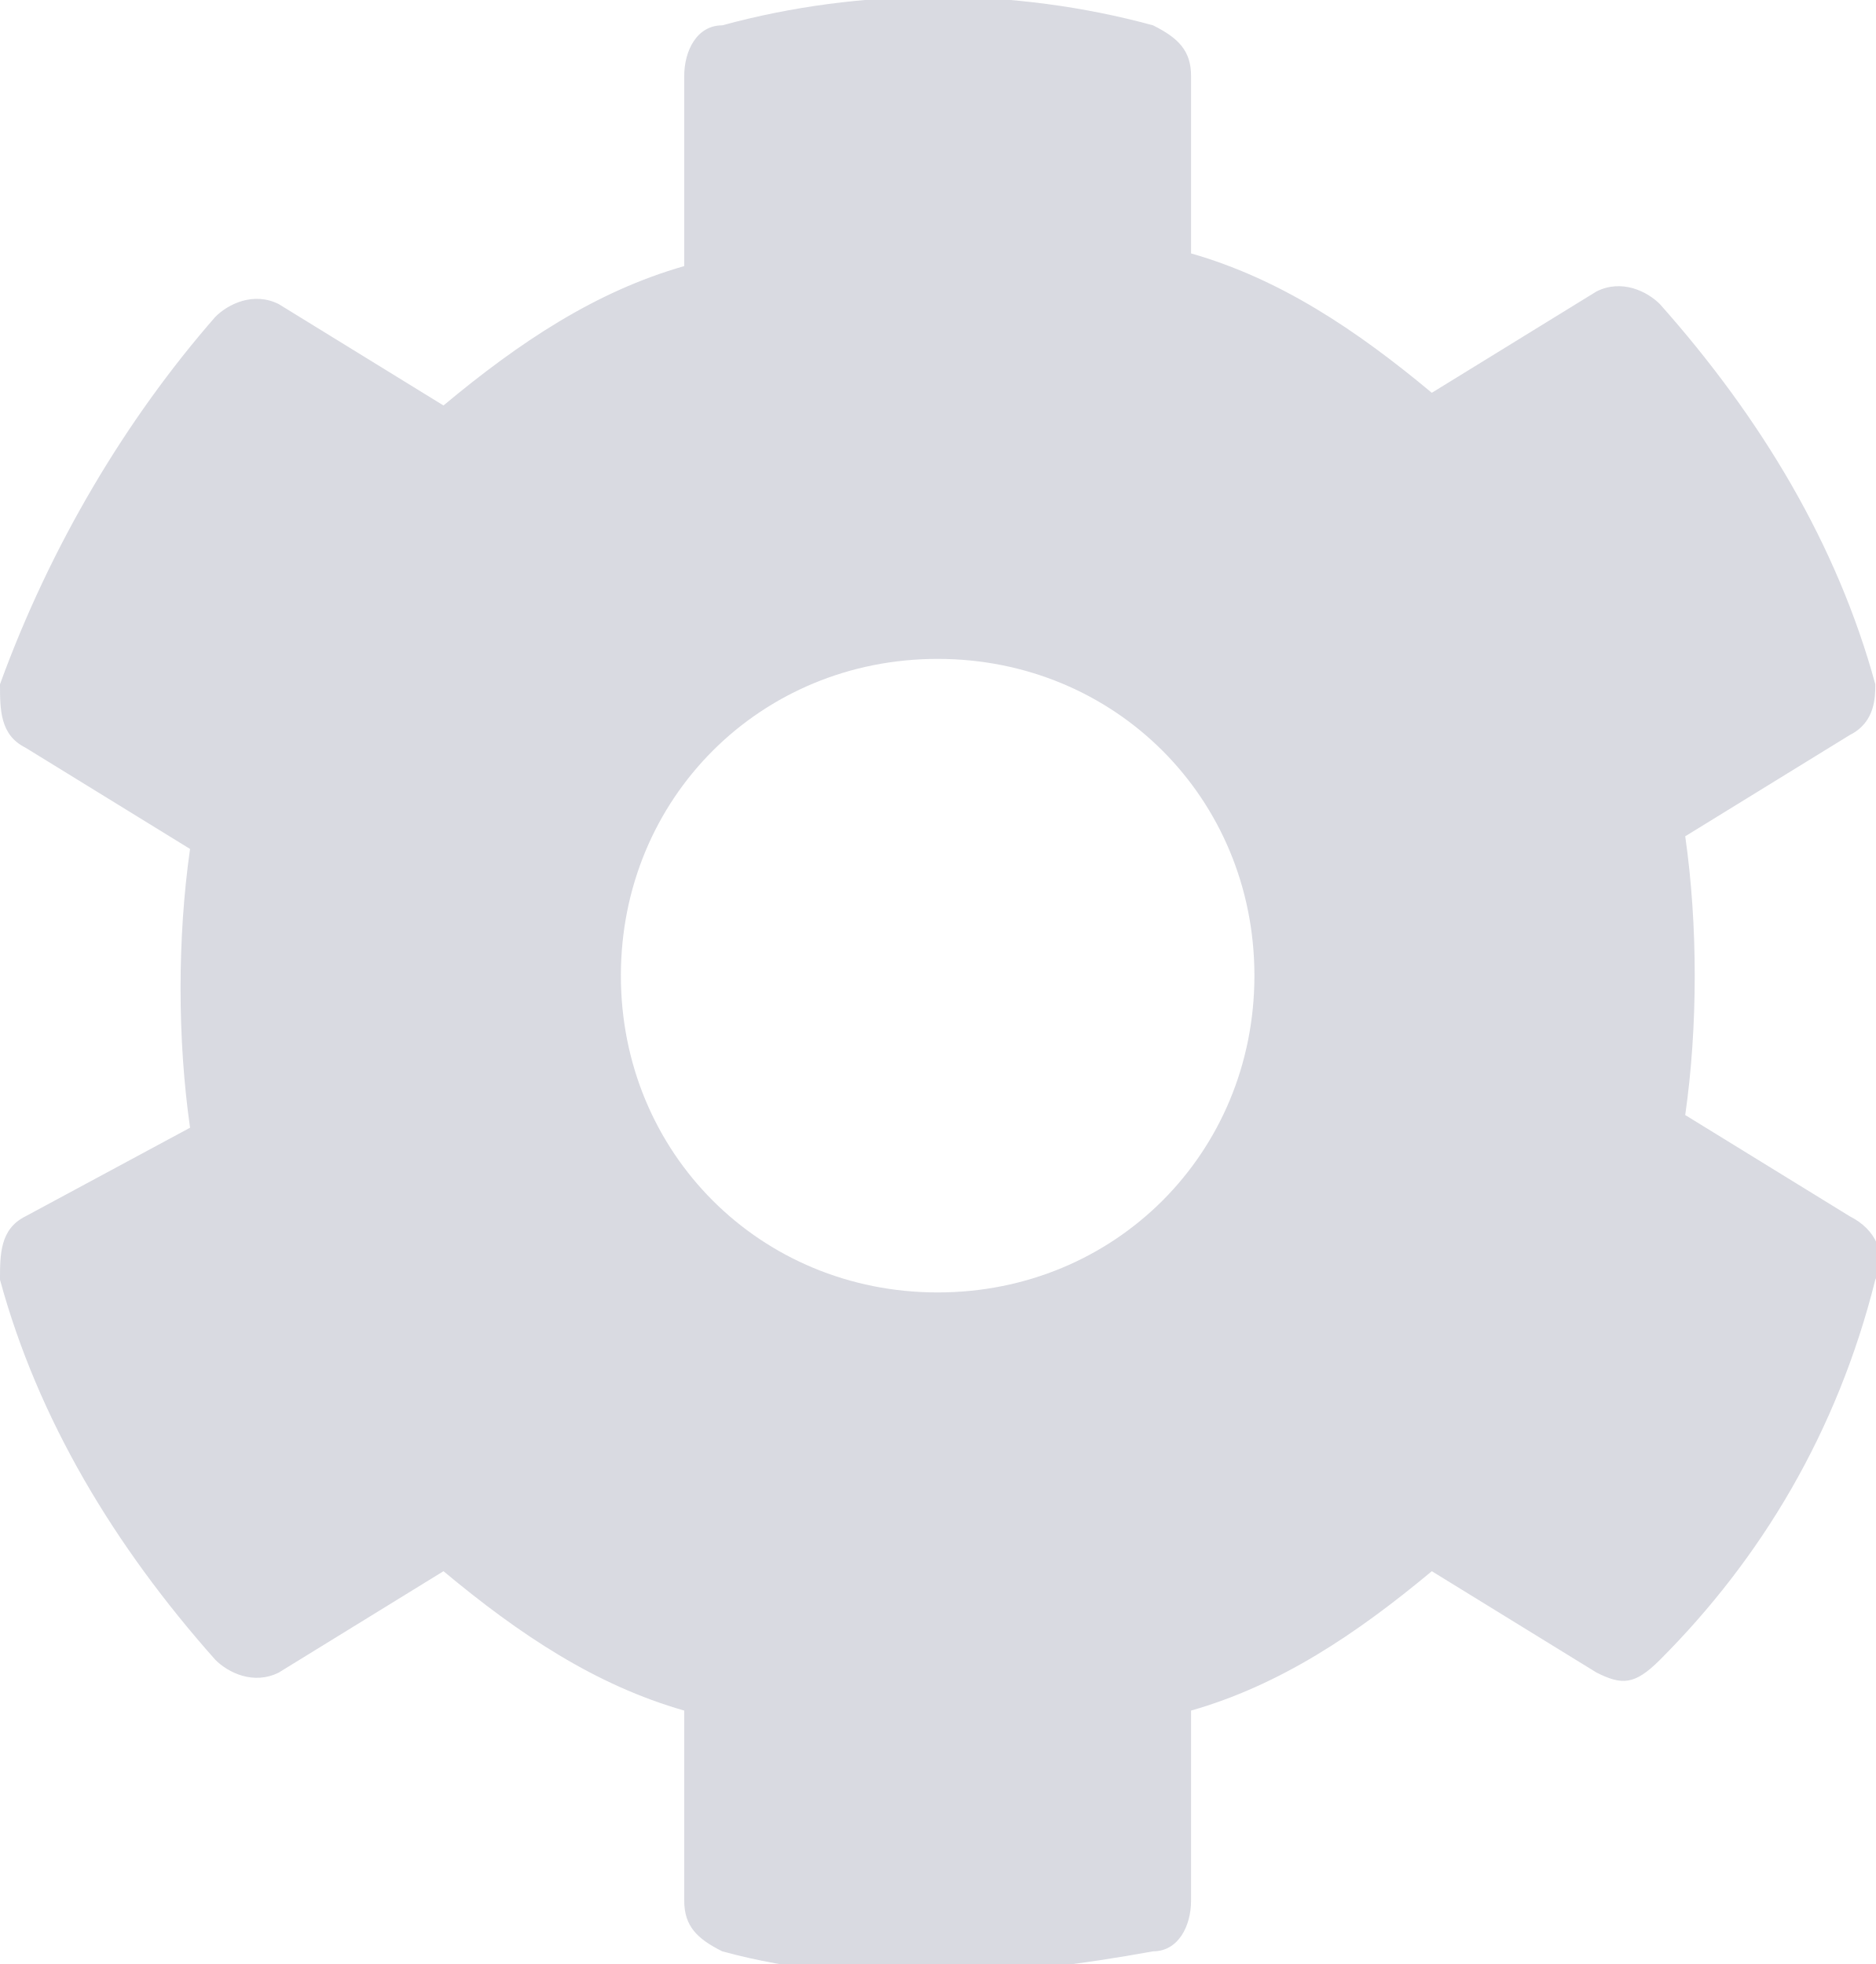
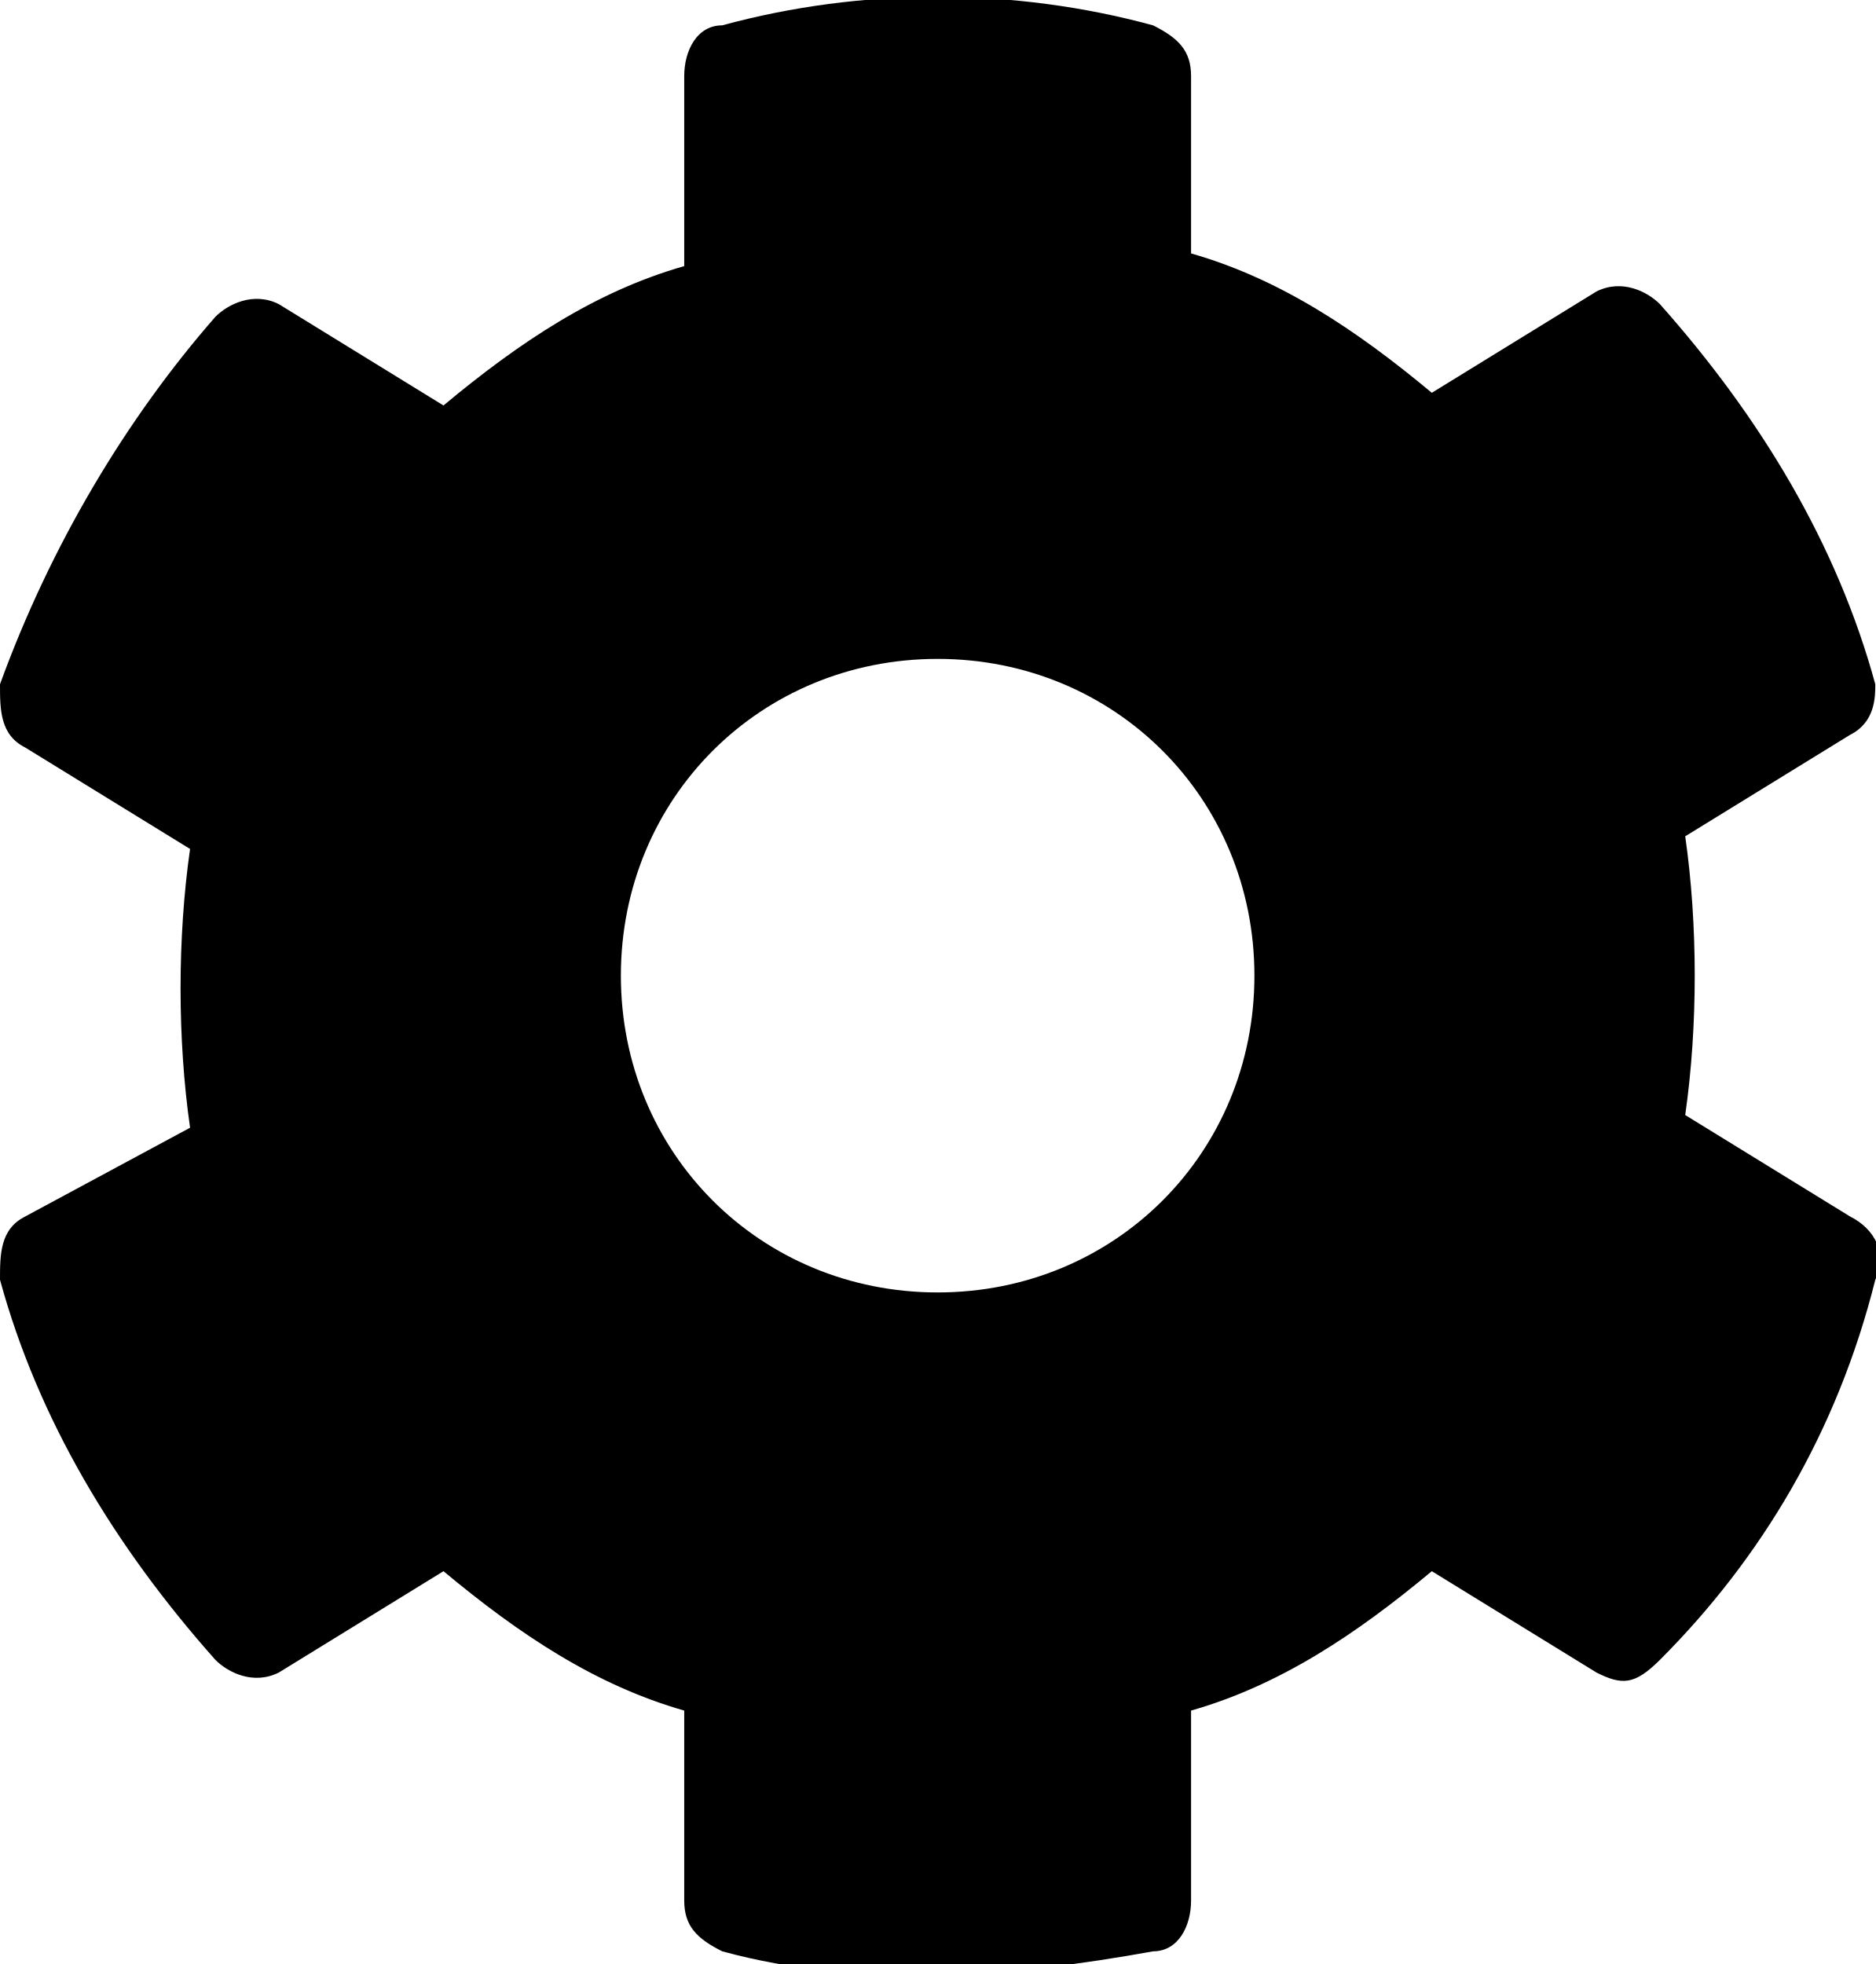
<svg xmlns="http://www.w3.org/2000/svg" version="1.1" id="Capa_1" x="0px" y="0px" viewBox="0 0 14.8 15.5" style="enable-background:new 0 0 14.8 15.5;" xml:space="preserve">
  <style type="text/css">
- 	.st0{opacity:0.4;fill:#9FA2B4;enable-background:new    ;}
+ 	.st0{fill:currentColor;enable-background:new;}
</style>
-   <path class="st0" d="M14.6,9.6l-1.3-0.8c0.1-0.7,0.1-1.5,0-2.2l1.3-0.8c0.2-0.1,0.2-0.3,0.2-0.4c-0.3-1.1-0.9-2.1-1.7-3  c-0.1-0.1-0.3-0.2-0.5-0.1l-1.3,0.8c-0.6-0.5-1.2-0.9-1.9-1.1V0.6c0-0.2-0.1-0.3-0.3-0.4C8-0.1,6.8-0.1,5.7,0.2  c-0.2,0-0.3,0.2-0.3,0.4v1.5C4.7,2.3,4.1,2.7,3.5,3.2L2.2,2.4C2,2.3,1.8,2.4,1.7,2.5C1,3.3,0.4,4.3,0,5.4C0,5.6,0,5.8,0.2,5.9  l1.3,0.8c-0.1,0.7-0.1,1.5,0,2.2L0.2,9.6C0,9.7,0,9.9,0,10.1c0.3,1.1,0.9,2.1,1.7,3c0.1,0.1,0.3,0.2,0.5,0.1l1.3-0.8  c0.6,0.5,1.2,0.9,1.9,1.1v1.5c0,0.2,0.1,0.3,0.3,0.4c1.1,0.3,2.3,0.2,3.4,0c0.2,0,0.3-0.2,0.3-0.4v-1.5c0.7-0.2,1.3-0.6,1.9-1.1  l1.3,0.8c0.2,0.1,0.3,0.1,0.5-0.1c0.8-0.8,1.4-1.8,1.7-3C14.9,9.9,14.8,9.7,14.6,9.6z M7.4,10.2c-1.4,0-2.5-1.1-2.5-2.5  c0-1.4,1.1-2.5,2.5-2.5c1.4,0,2.5,1.1,2.5,2.5C9.9,9.1,8.8,10.2,7.4,10.2z" />
+   <path class="st0" d="M14.6,9.6l-1.3-0.8c0.1-0.7,0.1-1.5,0-2.2l1.3-0.8c0.2-0.1,0.2-0.3,0.2-0.4c-0.3-1.1-0.9-2.1-1.7-3  c-0.1-0.1-0.3-0.2-0.5-0.1l-1.3,0.8c-0.6-0.5-1.2-0.9-1.9-1.1V0.6c0-0.2-0.1-0.3-0.3-0.4C8-0.1,6.8-0.1,5.7,0.2  c-0.2,0-0.3,0.2-0.3,0.4v1.5C4.7,2.3,4.1,2.7,3.5,3.2L2.2,2.4C2,2.3,1.8,2.4,1.7,2.5C1,3.3,0.4,4.3,0,5.4C0,5.6,0,5.8,0.2,5.9  l1.3,0.8c-0.1,0.7-0.1,1.5,0,2.2L0.2,9.6C0,9.7,0,9.9,0,10.1c0.3,1.1,0.9,2.1,1.7,3c0.1,0.1,0.3,0.2,0.5,0.1l1.3-0.8  c0.6,0.5,1.2,0.9,1.9,1.1v1.5c0,0.2,0.1,0.3,0.3,0.4c1.1,0.3,2.3,0.2,3.4,0c0.2,0,0.3-0.2,0.3-0.4v-1.5c0.7-0.2,1.3-0.6,1.9-1.1  l1.3,0.8c0.2,0.1,0.3,0.1,0.5-0.1c0.8-0.8,1.4-1.8,1.7-3C14.9,9.9,14.8,9.7,14.6,9.6z M7.4,10.2c-1.4,0-2.5-1.1-2.5-2.5  c0-1.4,1.1-2.5,2.5-2.5c1.4,0,2.5,1.1,2.5,2.5C9.9,9.1,8.8,10.2,7.4,10.2z" fill="currentColor" />
</svg>
